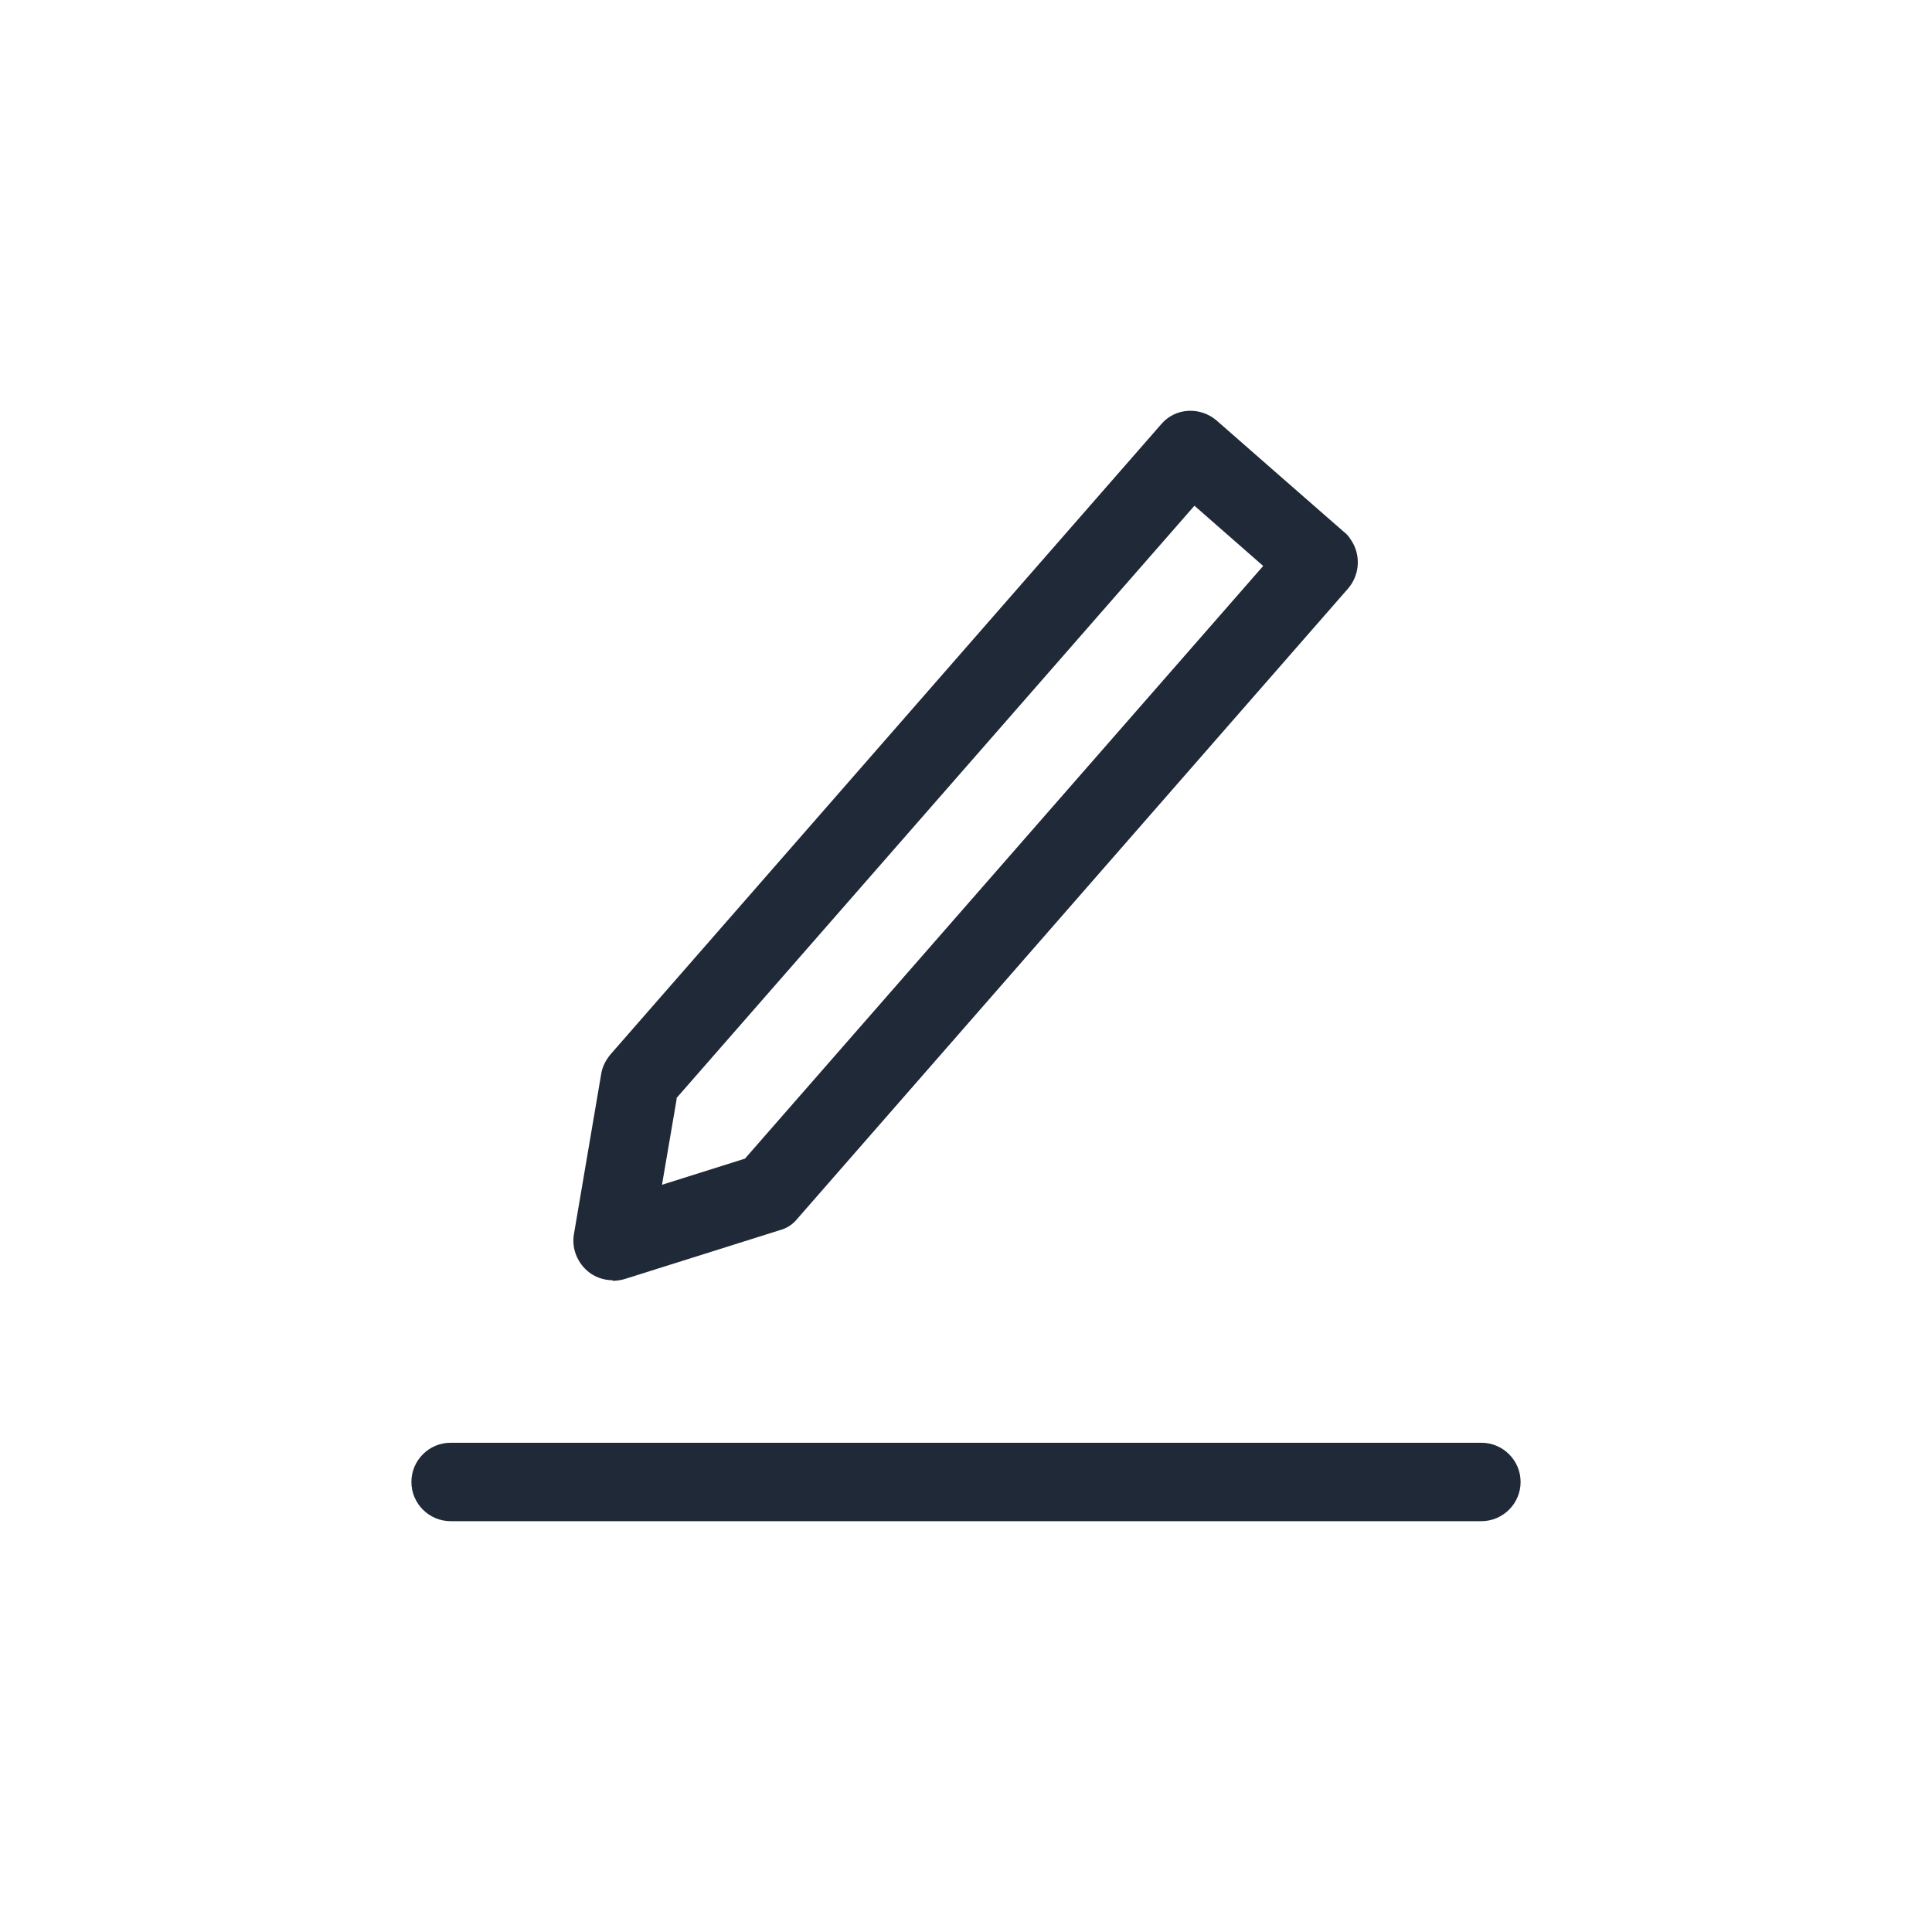
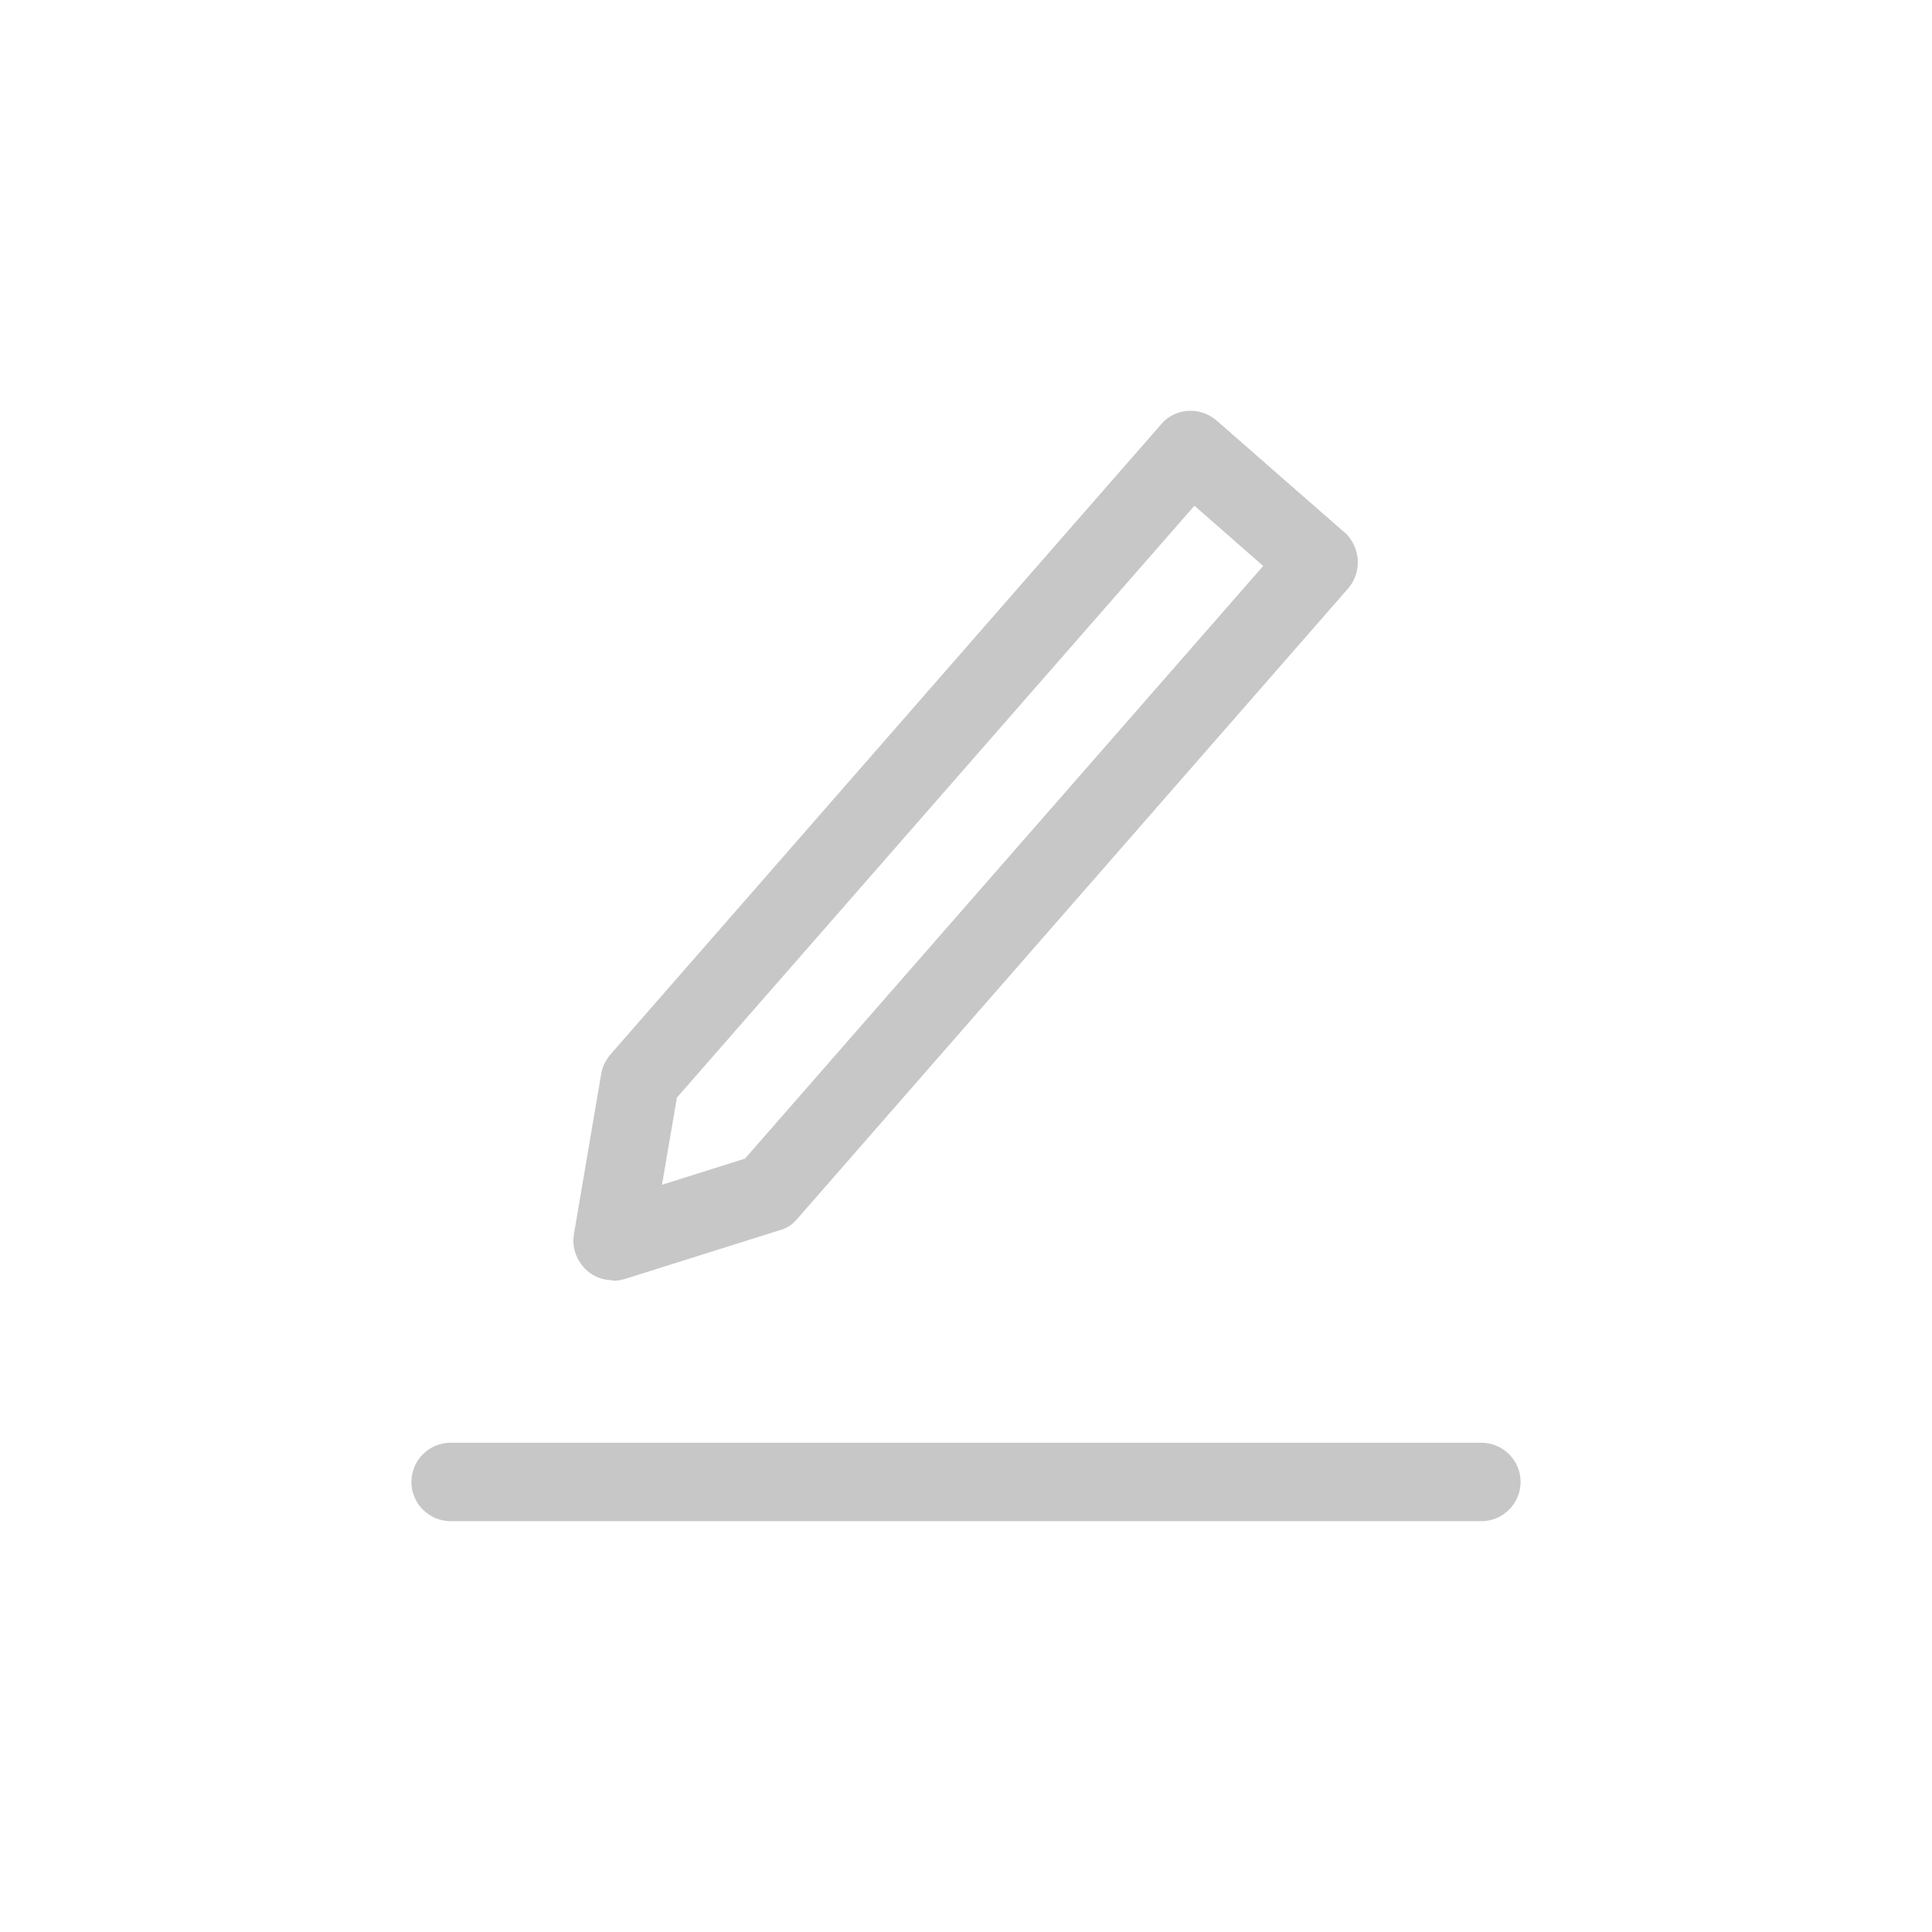
<svg xmlns="http://www.w3.org/2000/svg" id="background" viewBox="0 0 34 34">
  <defs>
-     <style>.cls-1{fill:none;}.cls-2{fill:#202937;}</style>
+     <style>.cls-1{fill:none;}.cls-2{fill:#c7c7c7;}</style>
  </defs>
  <rect class="cls-1" width="34" height="34" />
  <g>
    <path class="cls-2" d="m26.07,26.77H7.93c-.38,0-.69-.31-.69-.69s.31-.69.69-.69h18.14c.38,0,.69.31.69.69s-.31.69-.69.69Z" />
    <path class="cls-2" d="m10.78,22.53c-.16,0-.33-.06-.45-.17-.18-.16-.27-.4-.23-.64l.48-2.82c.02-.13.08-.24.16-.34l9.7-11.1c.12-.14.29-.22.47-.23.18-.01.36.05.5.17,0,0,2.1,1.84,2.24,1.96.04.03.08.07.11.12.19.26.18.62-.03.87l-9.7,11.1c-.08.1-.19.17-.31.2l-2.73.86c-.07.02-.14.03-.21.03Zm1.13-3.2l-.26,1.52,1.46-.46,9.12-10.43-1.21-1.06-9.12,10.43Z" />
  </g>
</svg>
